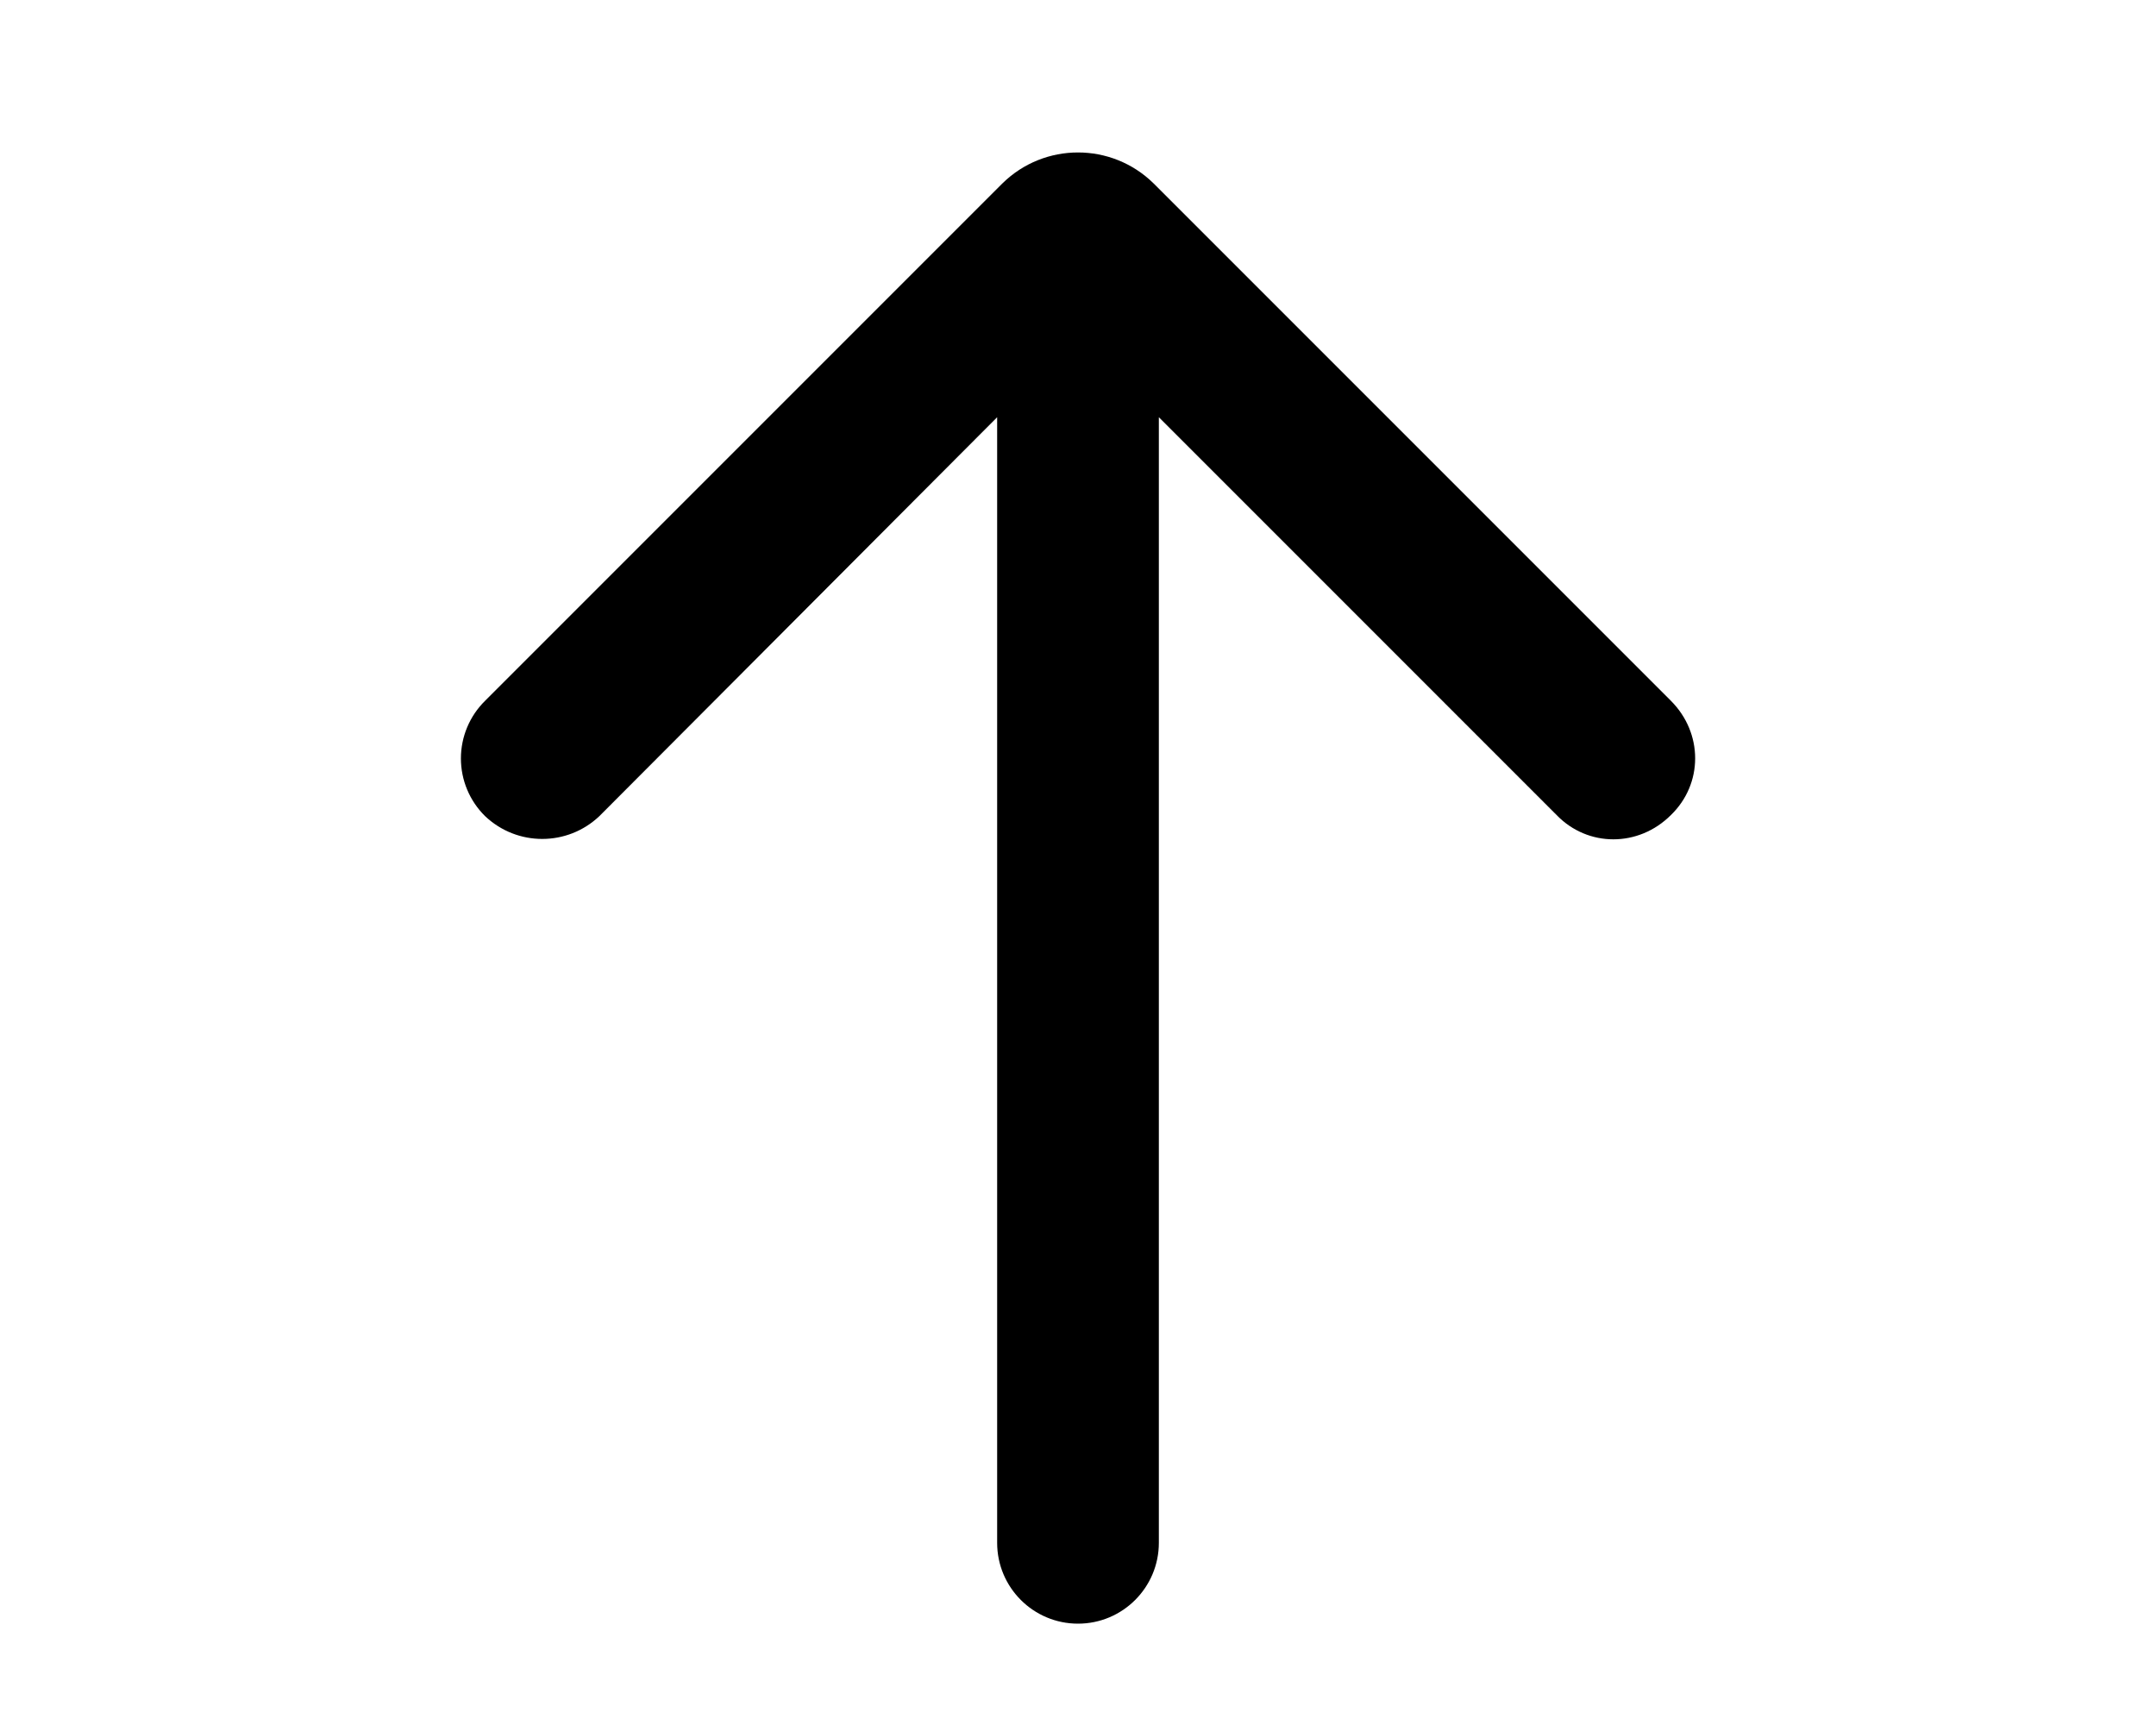
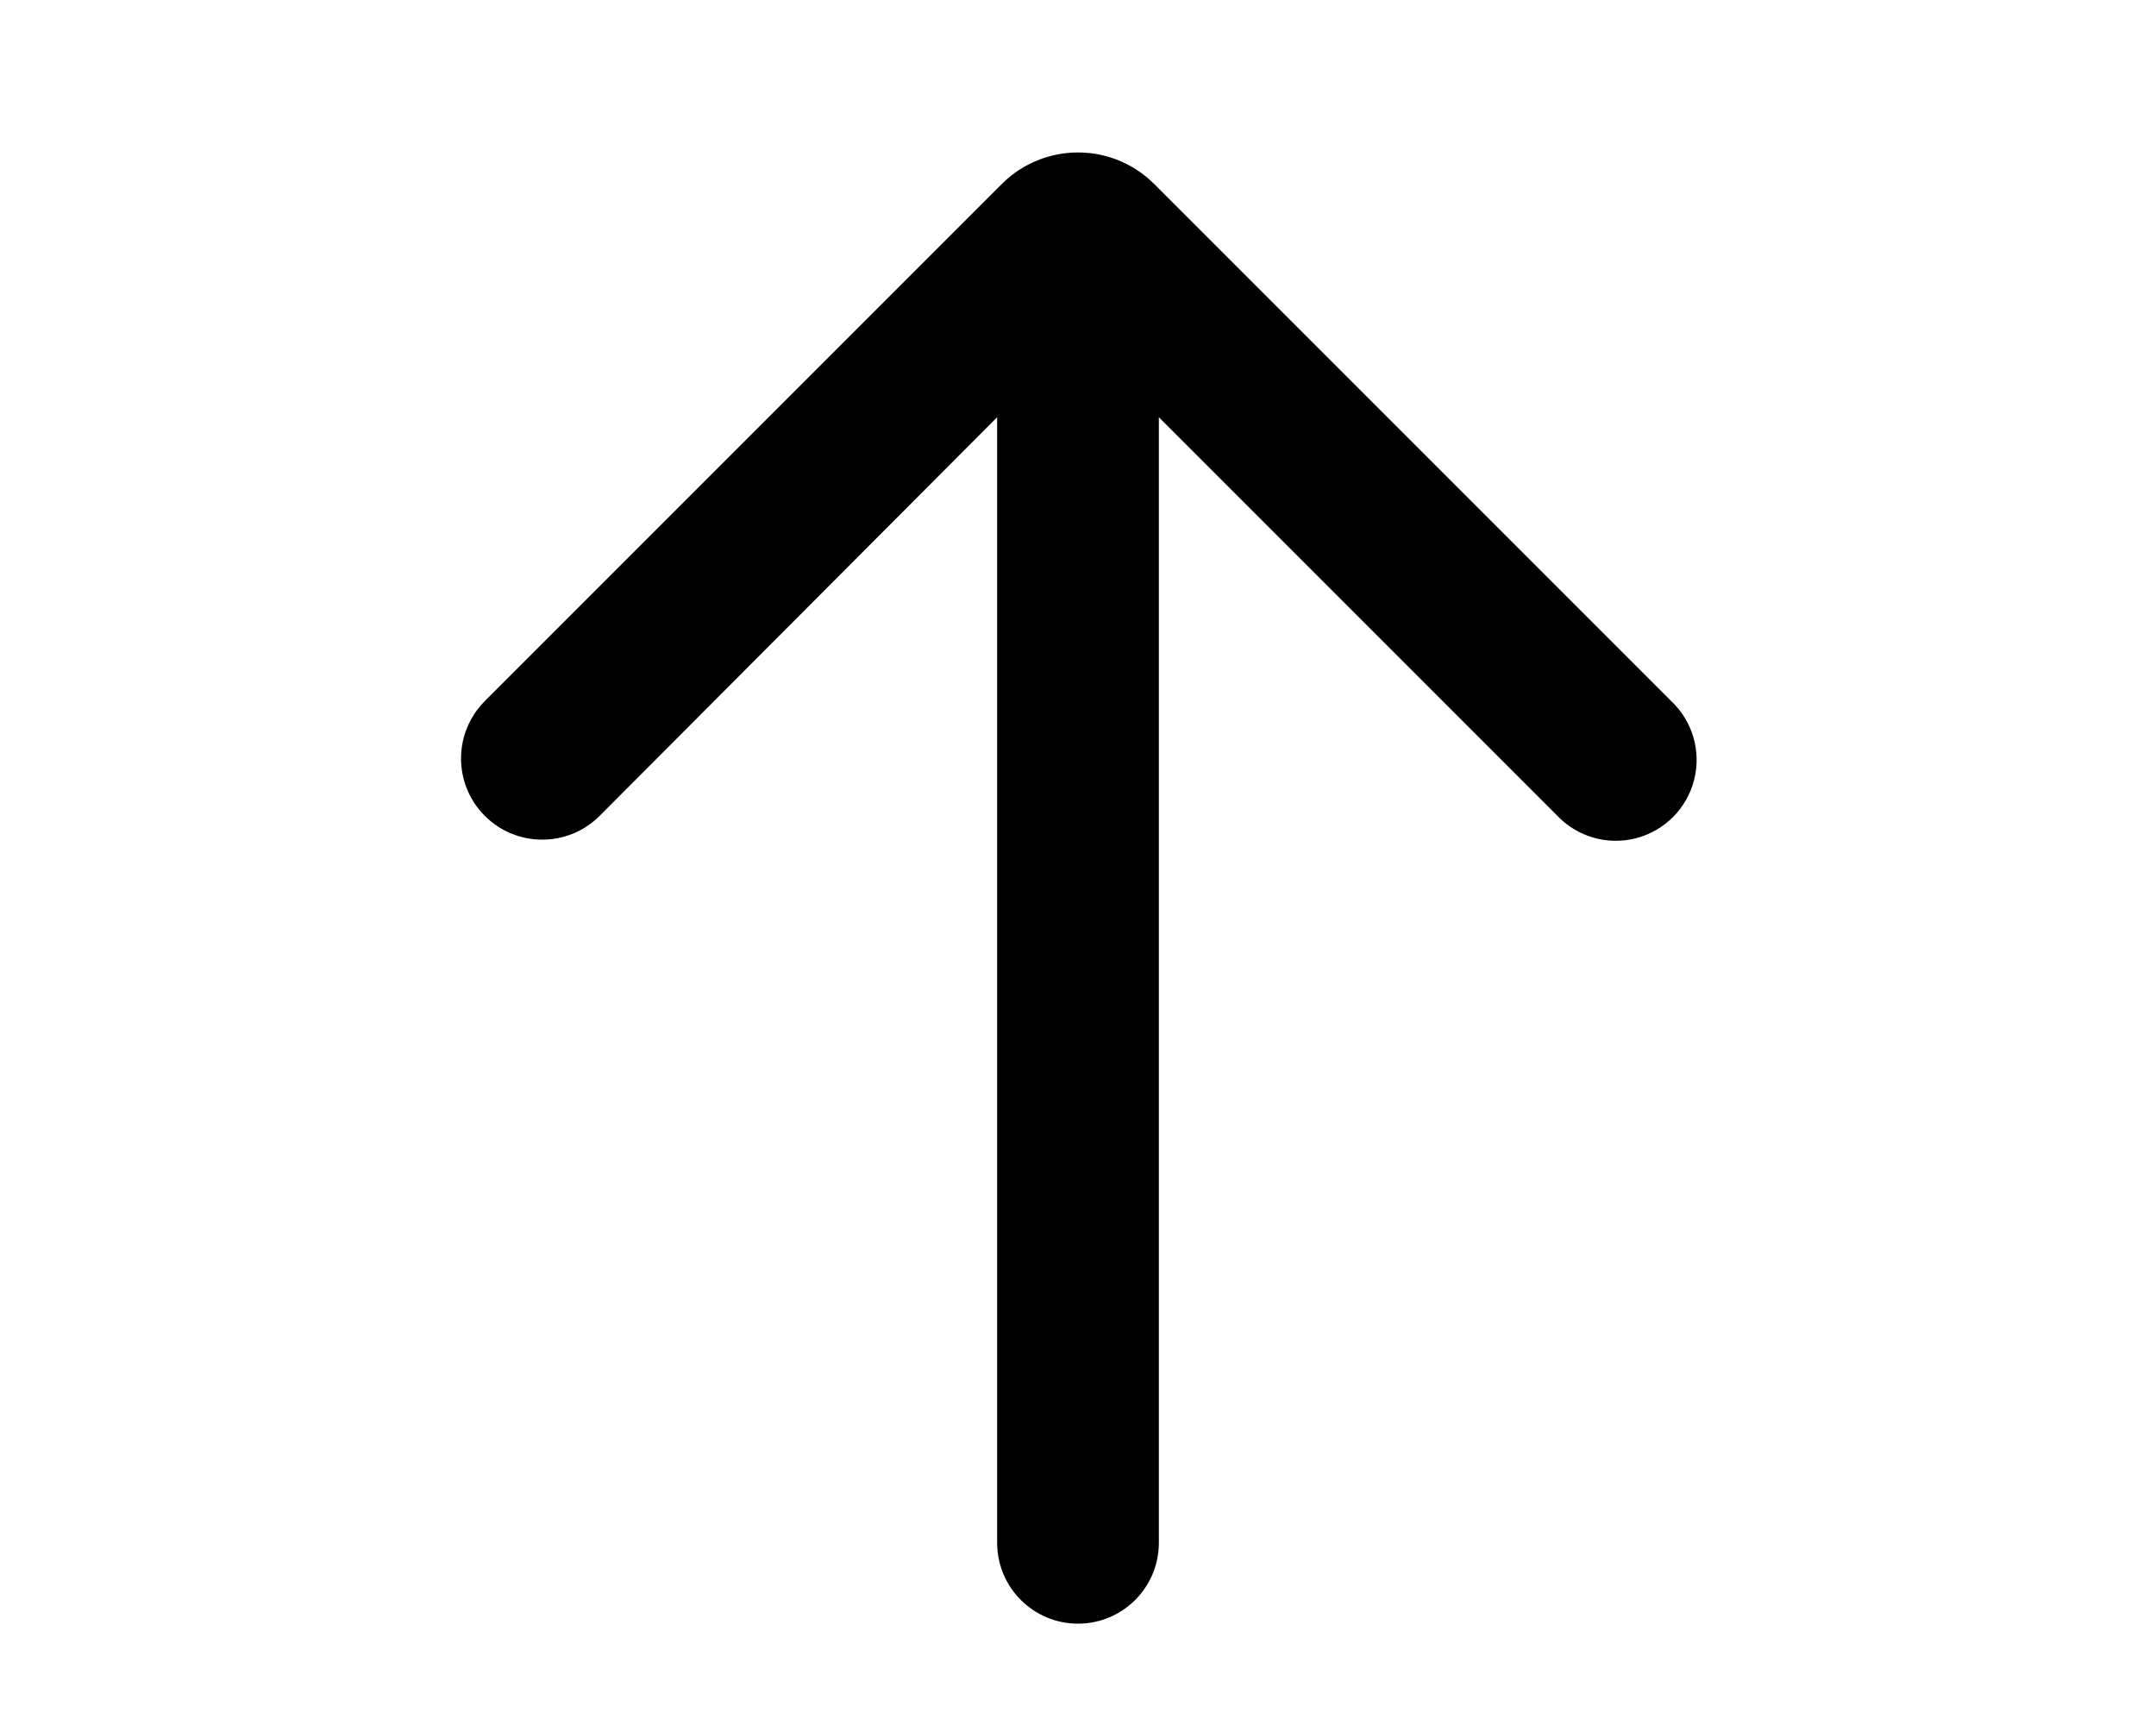
<svg xmlns="http://www.w3.org/2000/svg" viewBox="0 0 20 16" fill="currentColor">
-   <path fill-rule="evenodd" d="M10.75 3.87v10.44a.75.75 0 0 1-1.5 0V3.87l-3.69 3.7a.77.77 0 0 1-1.06 0 .75.75 0 0 1 0-1.07l4.8-4.8a1 1 0 0 1 1.4 0l4.8 4.8c.3.3.3.77 0 1.06-.3.3-.77.3-1.06 0l-3.69-3.69Z" />
+   <path fill-rule="evenodd" d="M10.75 3.87v10.44a.75.75 0 0 1-1.5 0V3.87l-3.69 3.7A.75.75 0 0 1 4.5 6.5l4.8-4.8a1 1 0 0 1 1.4 0l4.8 4.8a.75.75 0 1 1-1.06 1.06l-3.69-3.69Z" />
</svg>
